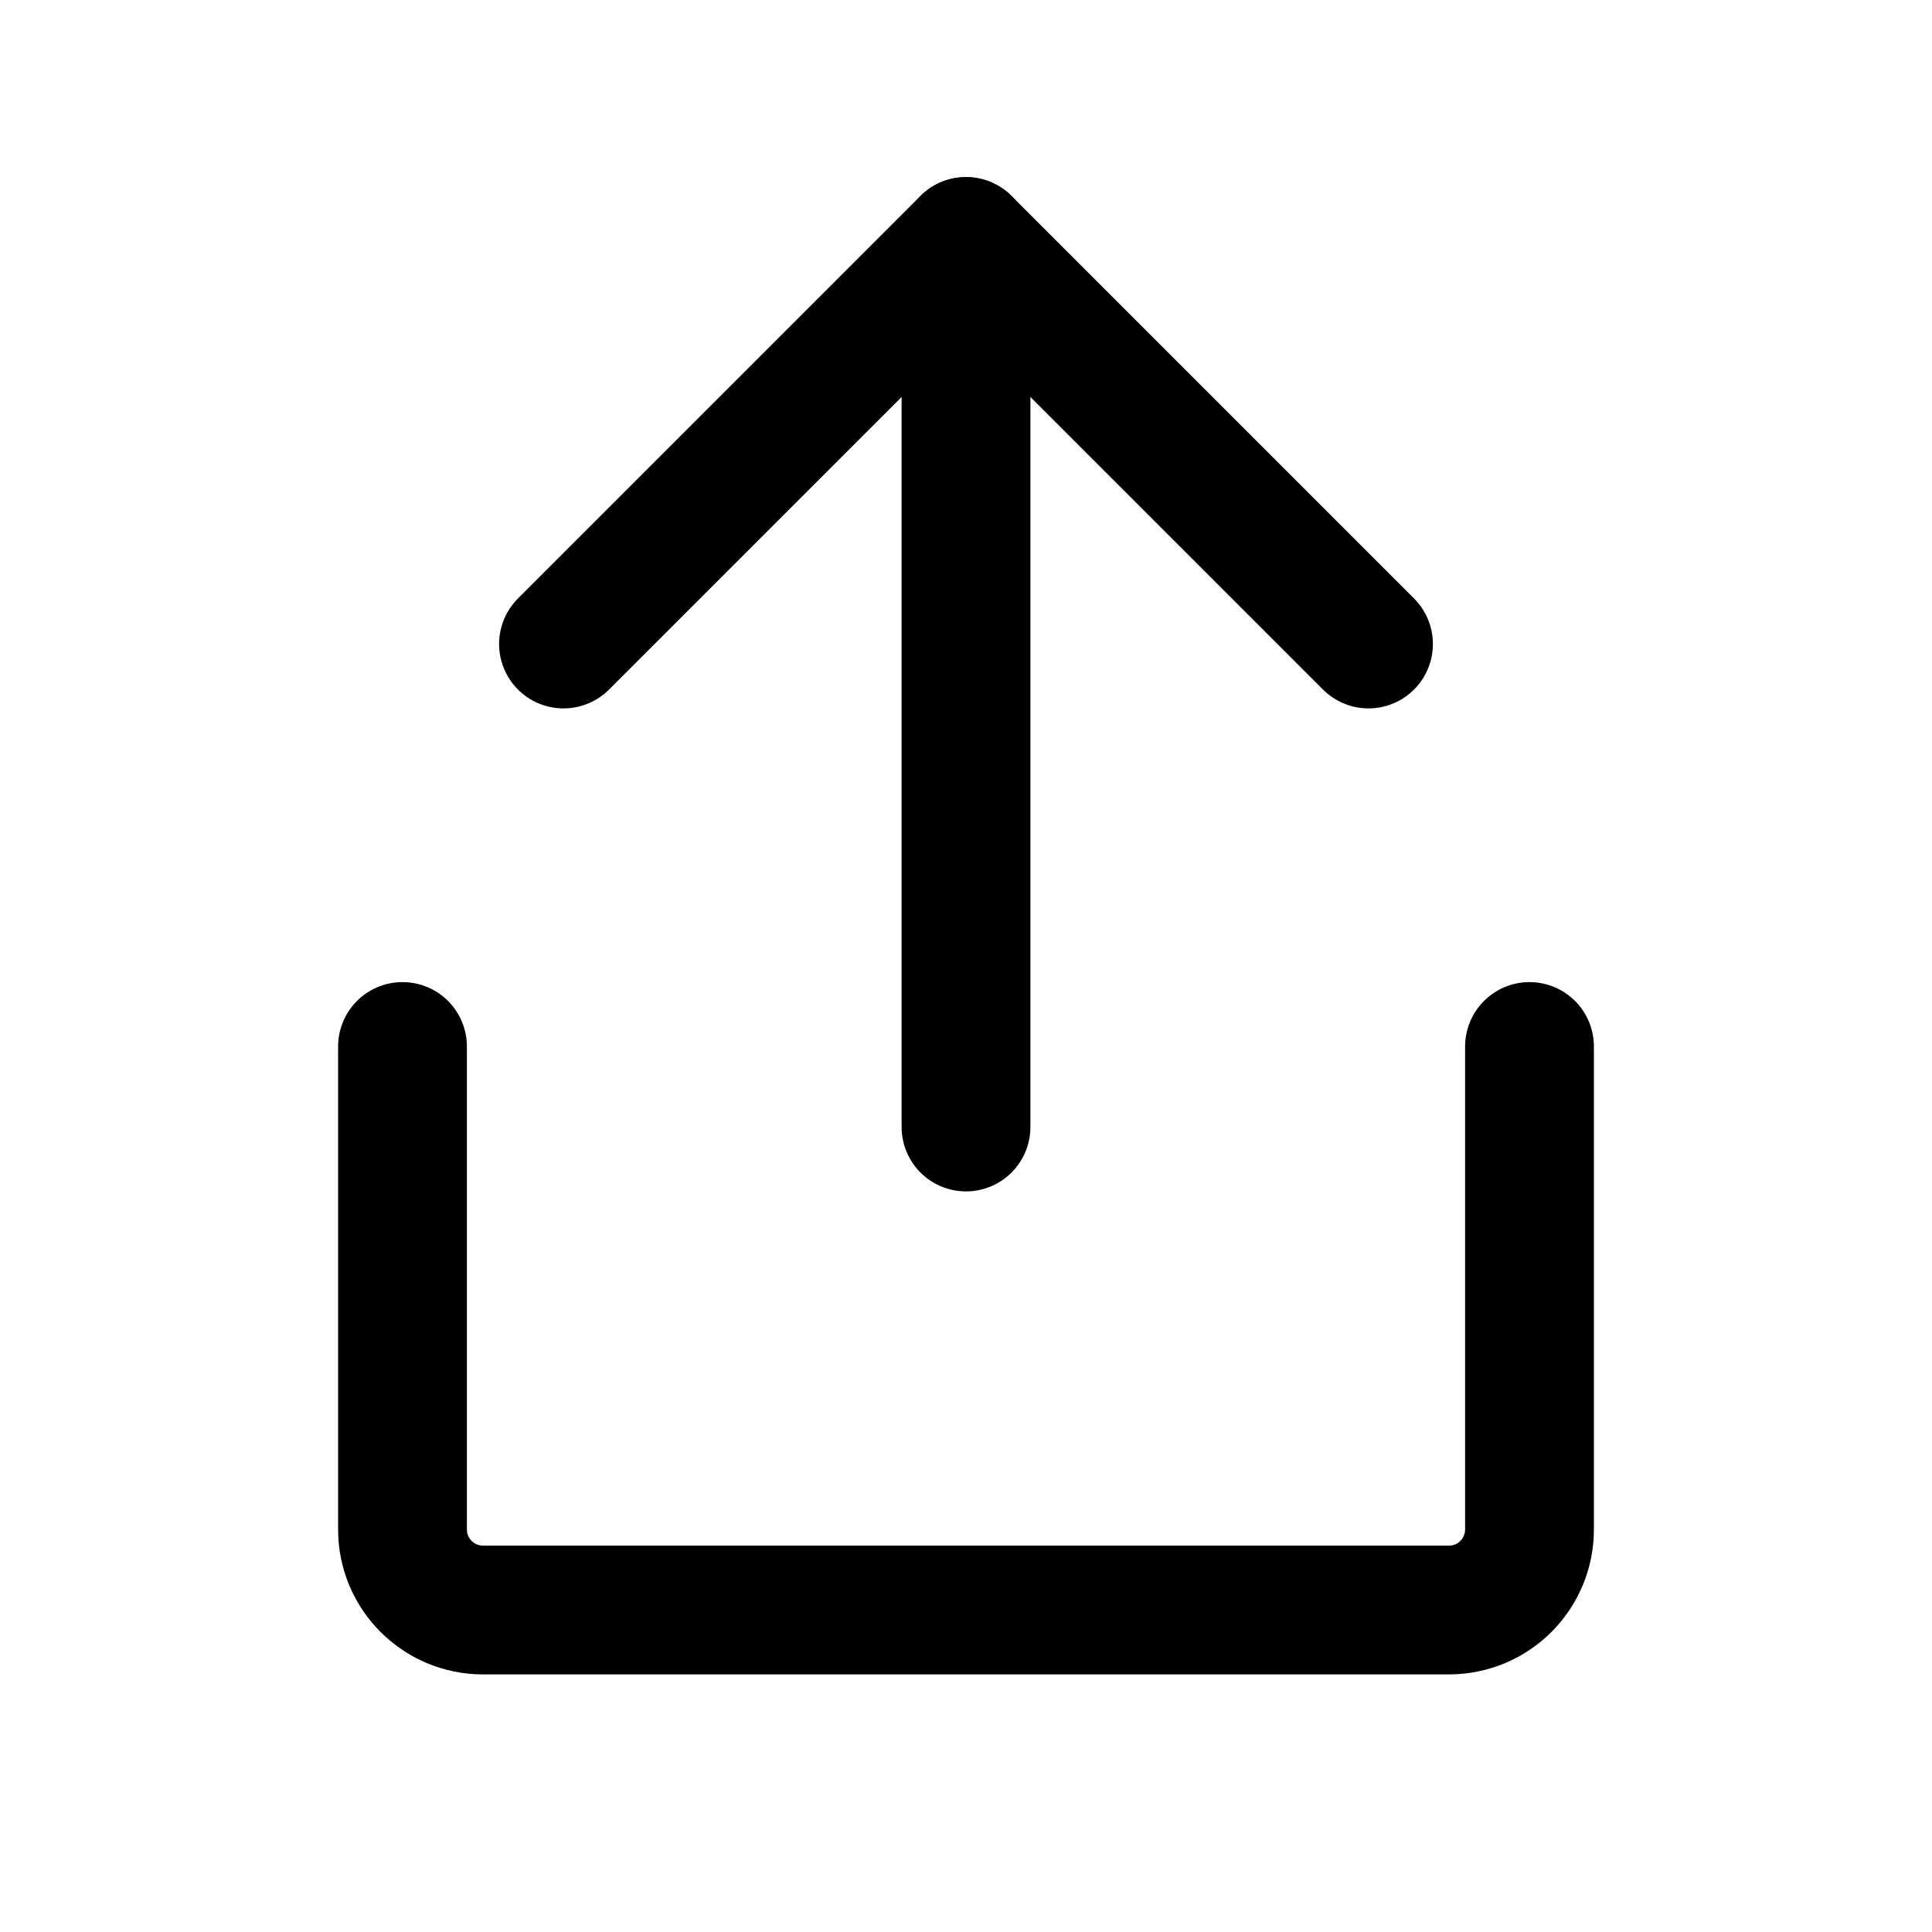
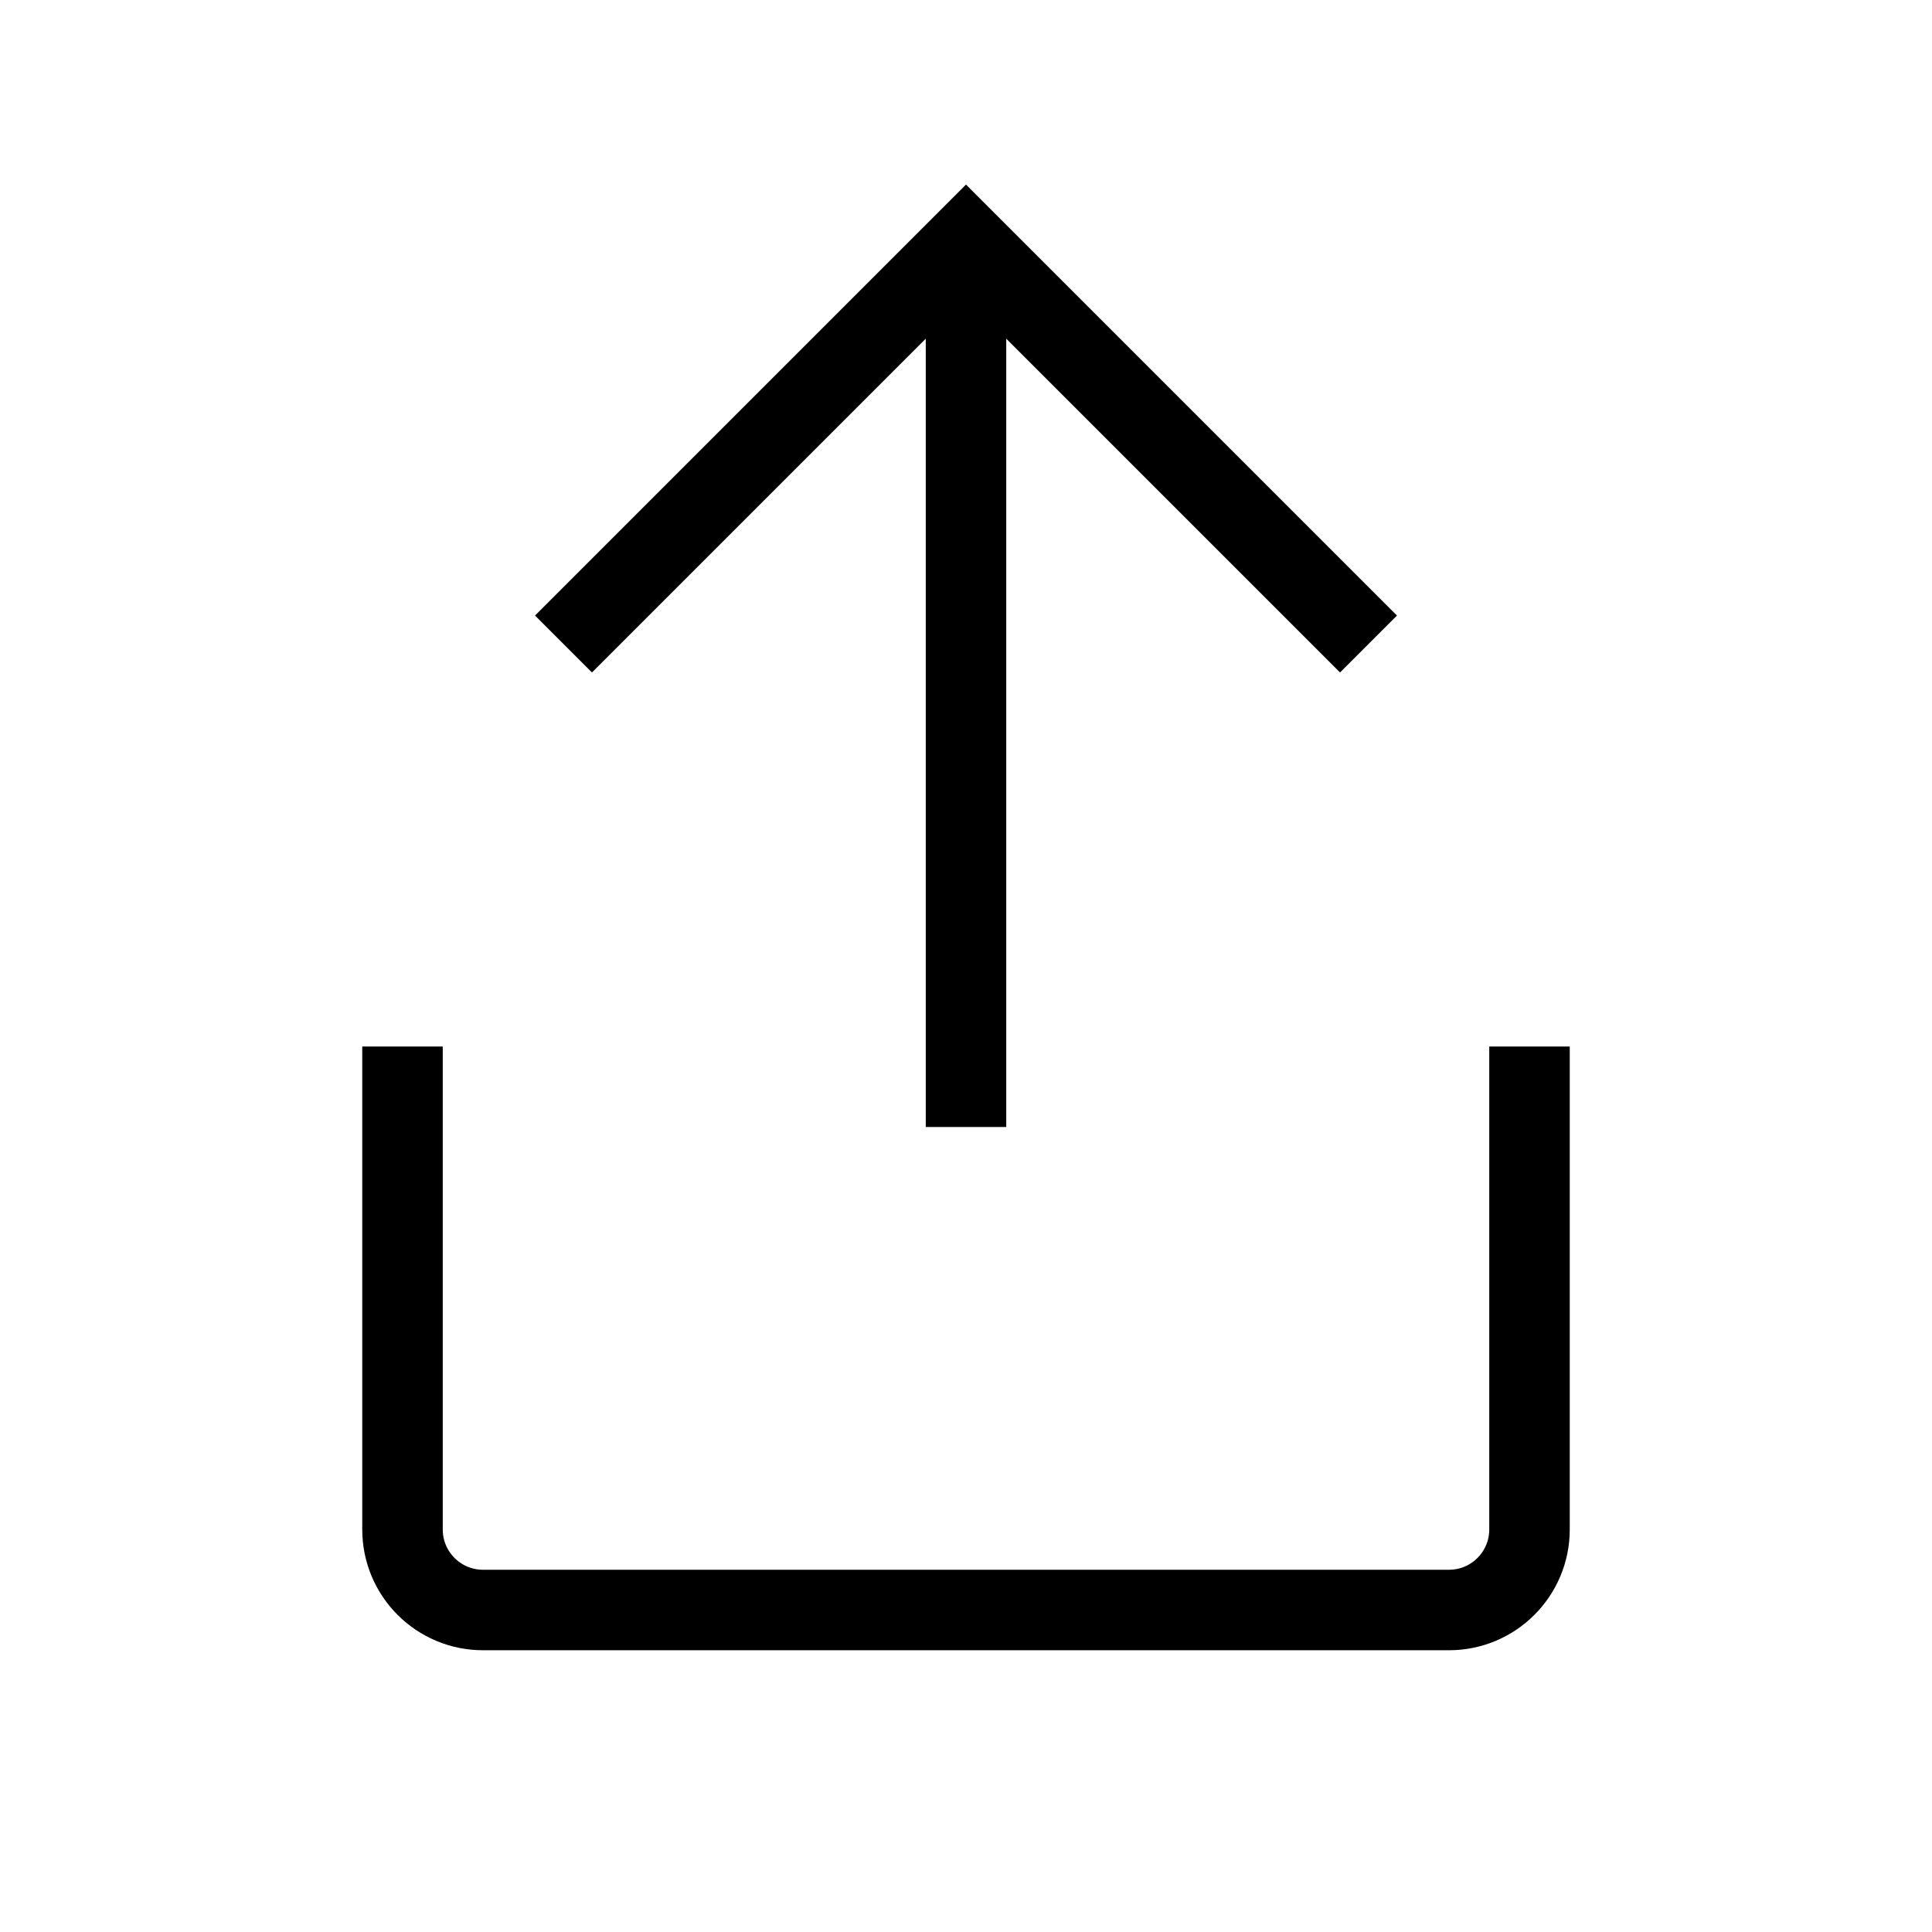
- <svg xmlns="http://www.w3.org/2000/svg" viewBox="0 0 24 24" fill="none" stroke="#000" stroke-width="1.6" stroke-linecap="round" stroke-linejoin="round">
+ <svg xmlns="http://www.w3.org/2000/svg" viewBox="0 0 24 24" fill="none" stroke="#000">
  <path d="M5 13v6a1 1 0 0 0 1 1h12a1 1 0 0 0 1-1v-6" />
  <path d="M12 14V3" />
  <path d="M7 8l5-5 5 5" />
</svg>
